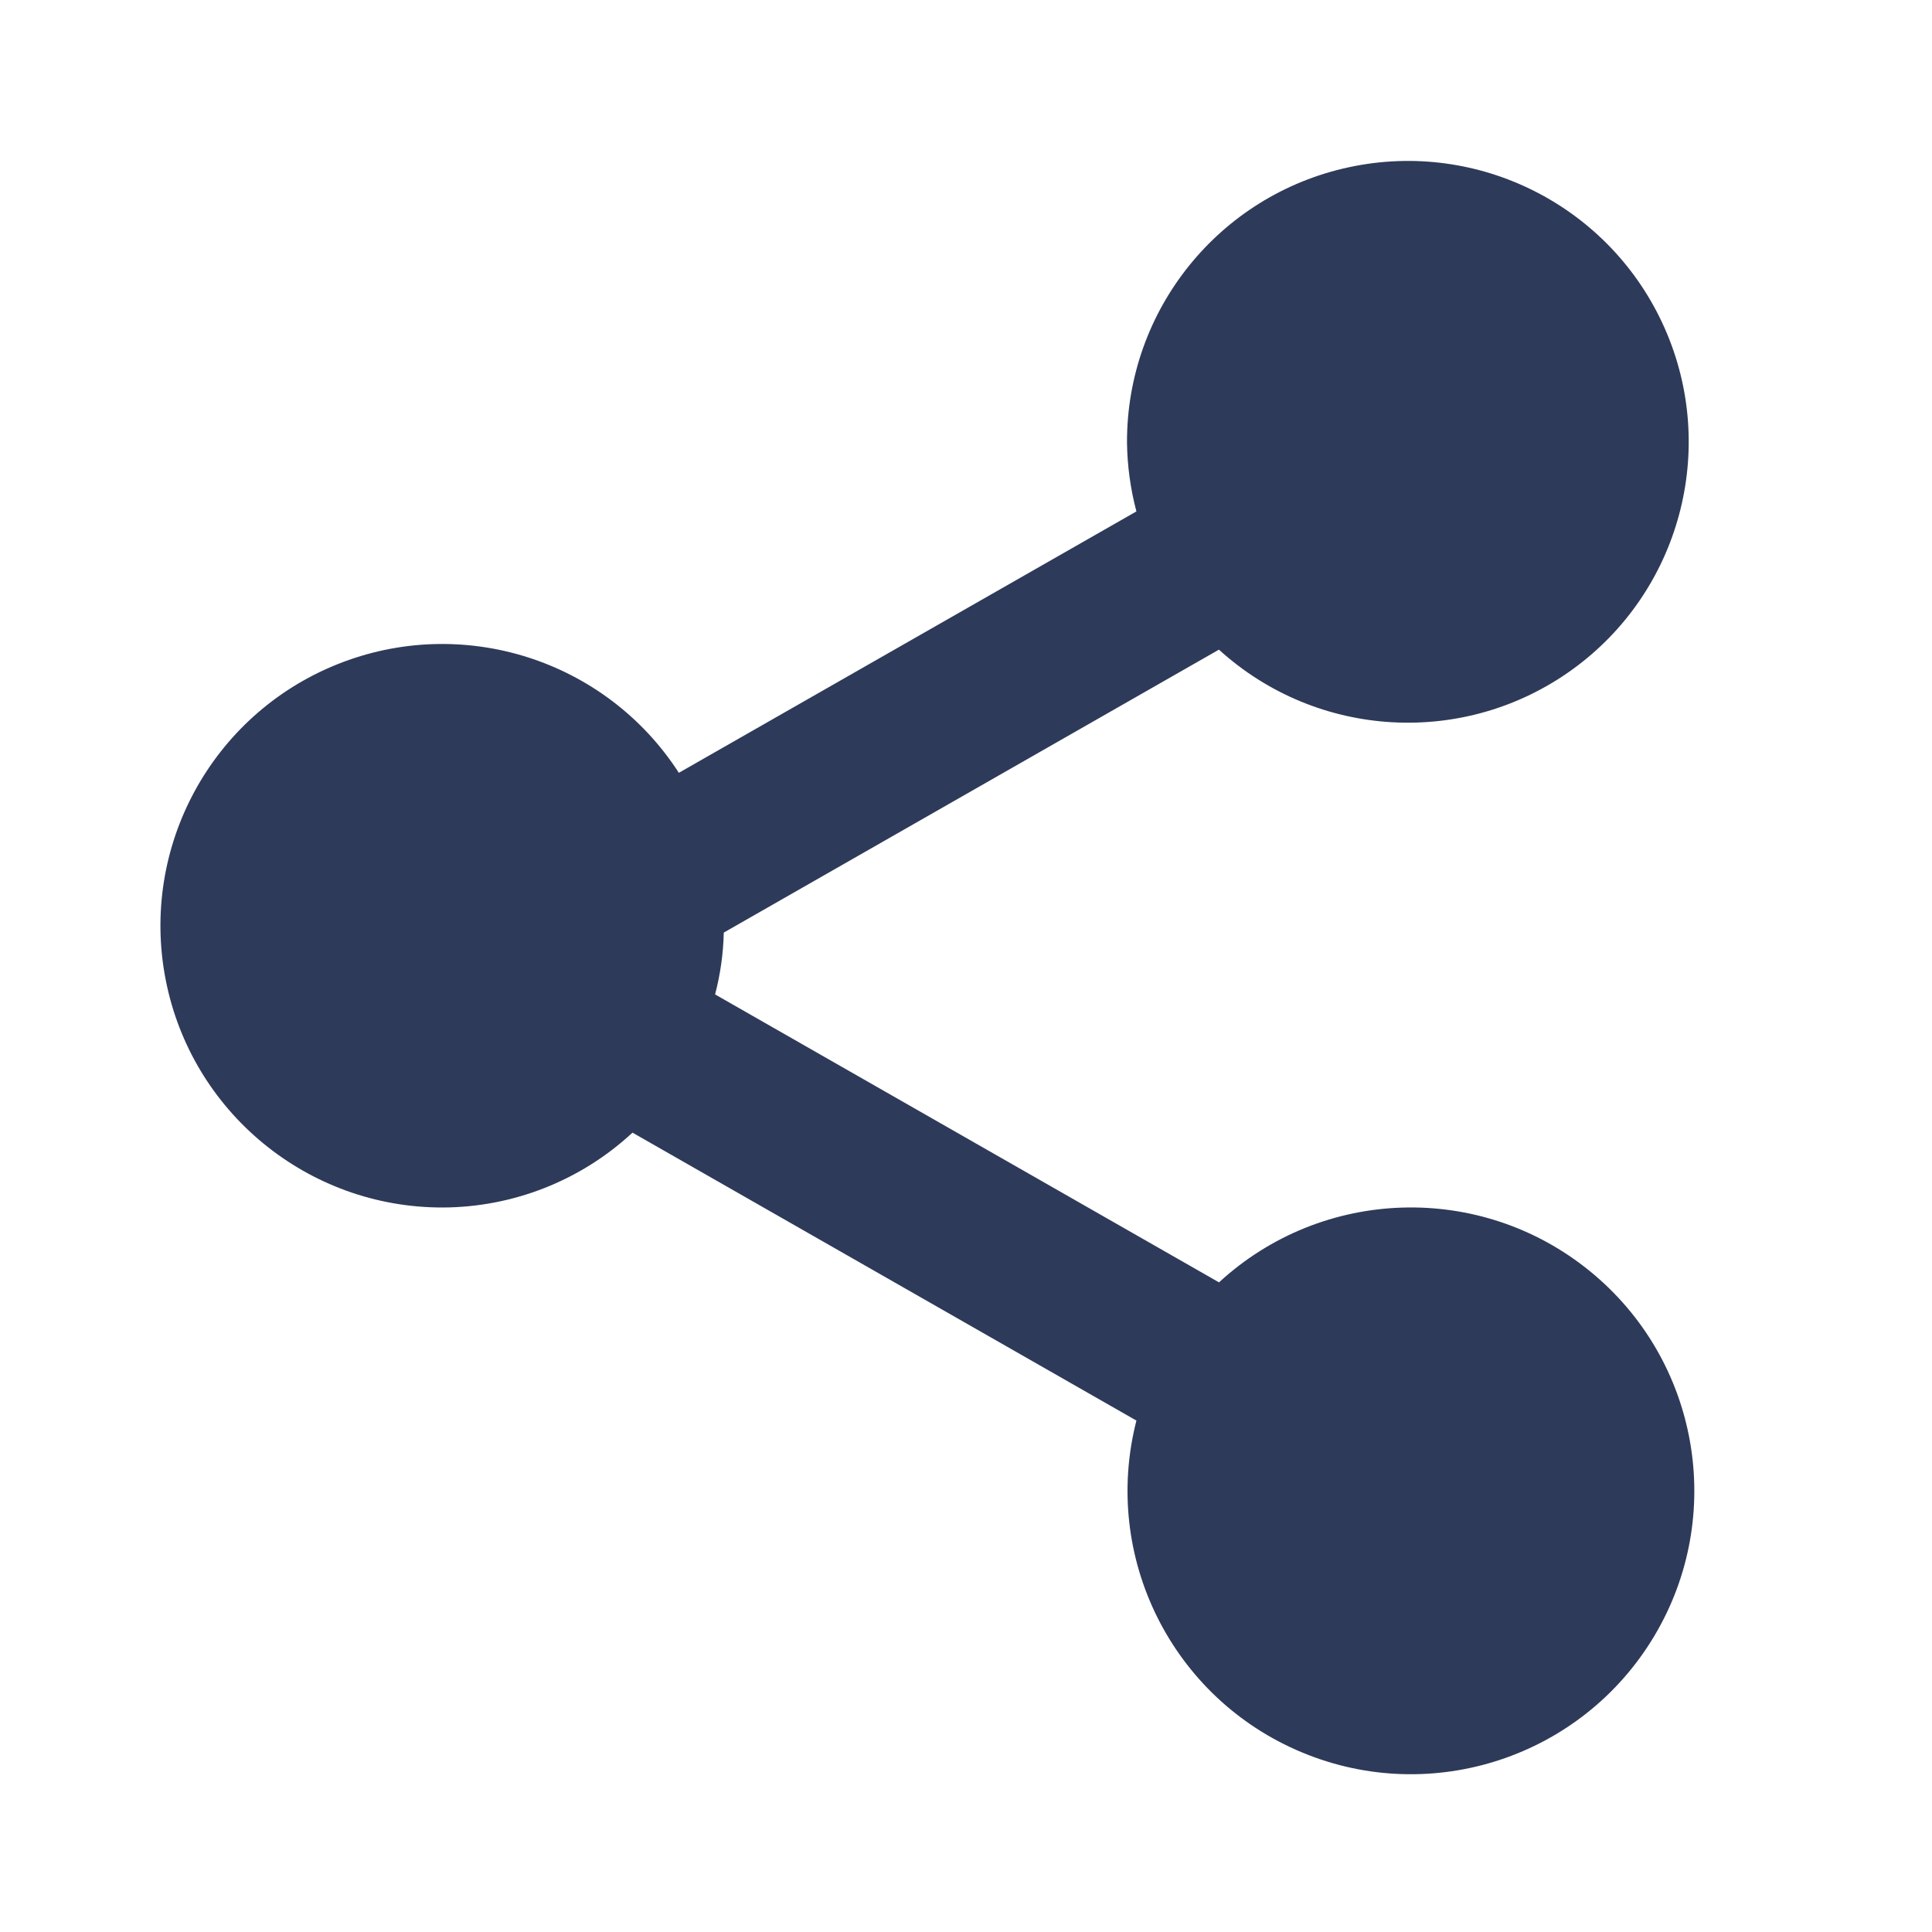
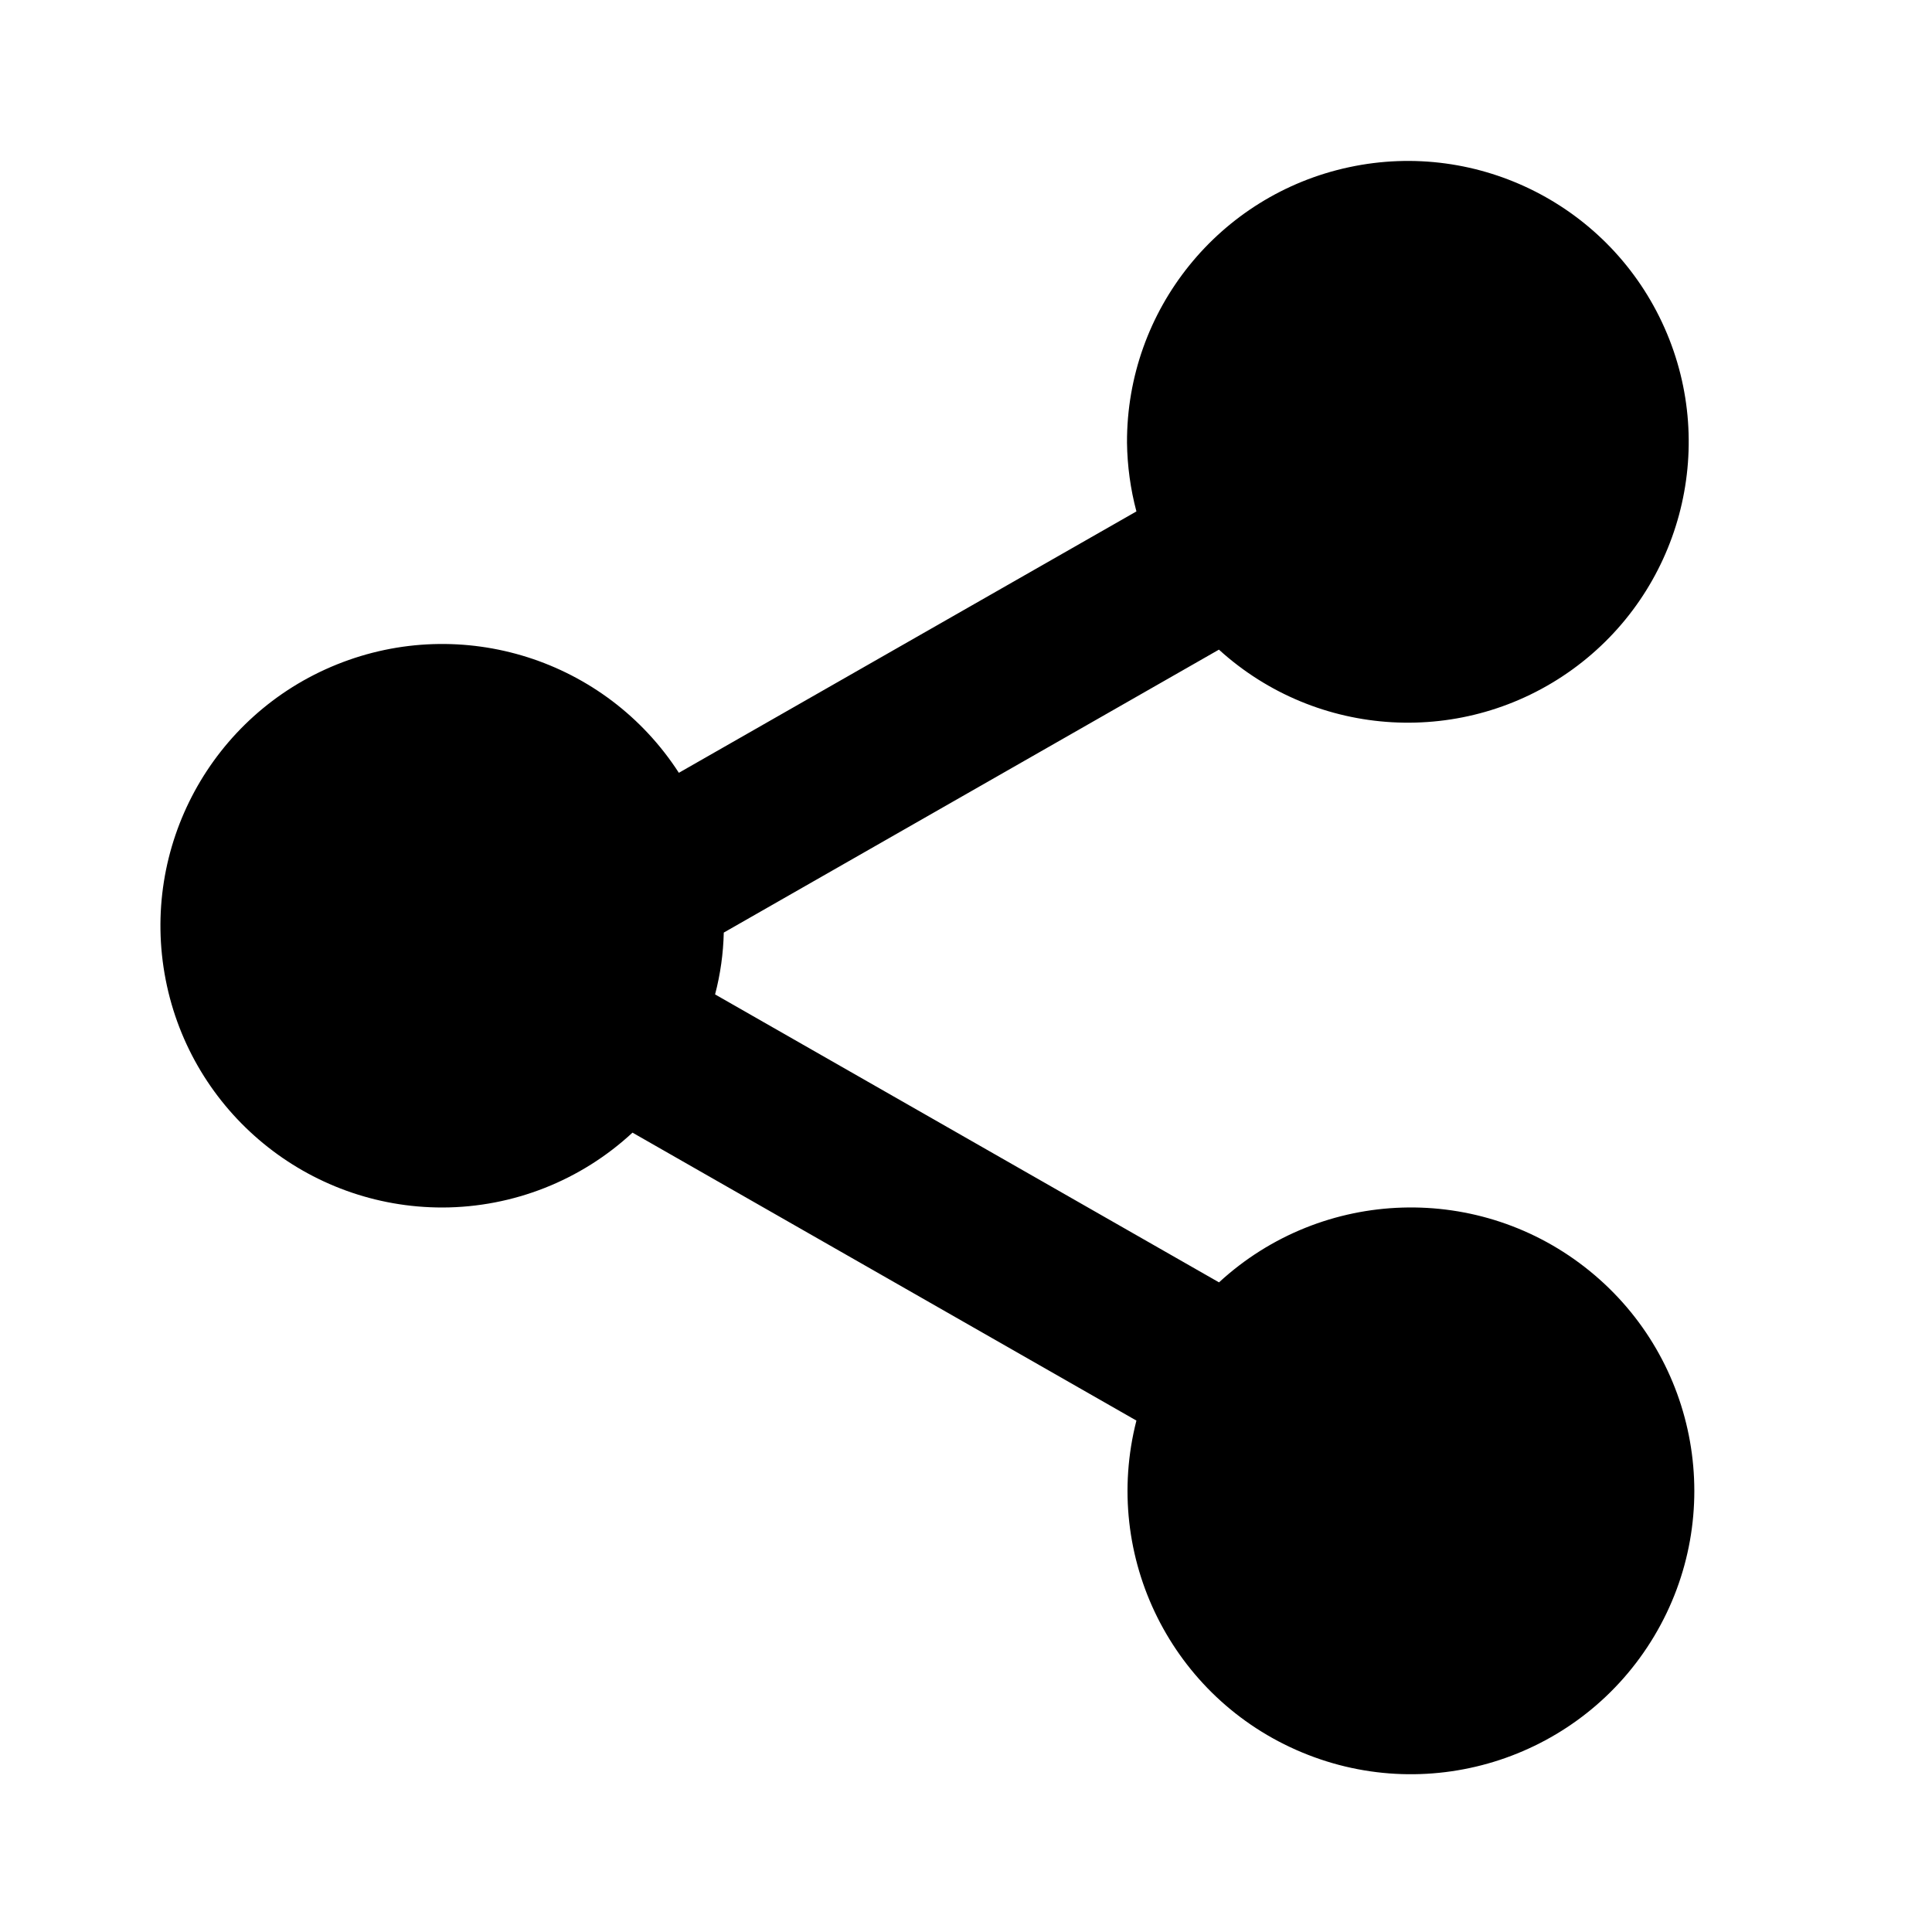
<svg xmlns="http://www.w3.org/2000/svg" width="24" height="24" viewBox="0 0 24 24" fill="current">
-   <path d="M5.5 15C6.375 14.997 7.216 14.665 7.857 14.07L14.117 17.647C13.683 19.341 14.559 21.097 16.174 21.769C17.788 22.442 19.652 21.826 20.549 20.325C21.446 18.824 21.105 16.892 19.748 15.789C18.391 14.685 16.43 14.745 15.143 15.93L8.883 12.353C8.949 12.102 8.985 11.844 8.991 11.585L15.142 8.07C16.363 9.18 18.194 9.283 19.532 8.317C20.869 7.351 21.347 5.579 20.677 4.072C20.007 2.564 18.372 1.731 16.759 2.077C15.146 2.422 13.994 3.85 14 5.5C14.004 5.788 14.043 6.075 14.117 6.353L8.433 9.6C7.522 8.191 5.741 7.627 4.185 8.254C2.629 8.881 1.737 10.523 2.058 12.17C2.379 13.816 3.823 15.003 5.5 15Z" fill="#2E3A59" />
+   <path d="M5.5 15C6.375 14.997 7.216 14.665 7.857 14.07L14.117 17.647C13.683 19.341 14.559 21.097 16.174 21.769C17.788 22.442 19.652 21.826 20.549 20.325C21.446 18.824 21.105 16.892 19.748 15.789C18.391 14.685 16.43 14.745 15.143 15.93L8.883 12.353C8.949 12.102 8.985 11.844 8.991 11.585L15.142 8.07C16.363 9.18 18.194 9.283 19.532 8.317C20.869 7.351 21.347 5.579 20.677 4.072C20.007 2.564 18.372 1.731 16.759 2.077C15.146 2.422 13.994 3.85 14 5.5C14.004 5.788 14.043 6.075 14.117 6.353L8.433 9.6C7.522 8.191 5.741 7.627 4.185 8.254C2.629 8.881 1.737 10.523 2.058 12.17C2.379 13.816 3.823 15.003 5.5 15Z" fill="current" />
</svg>
